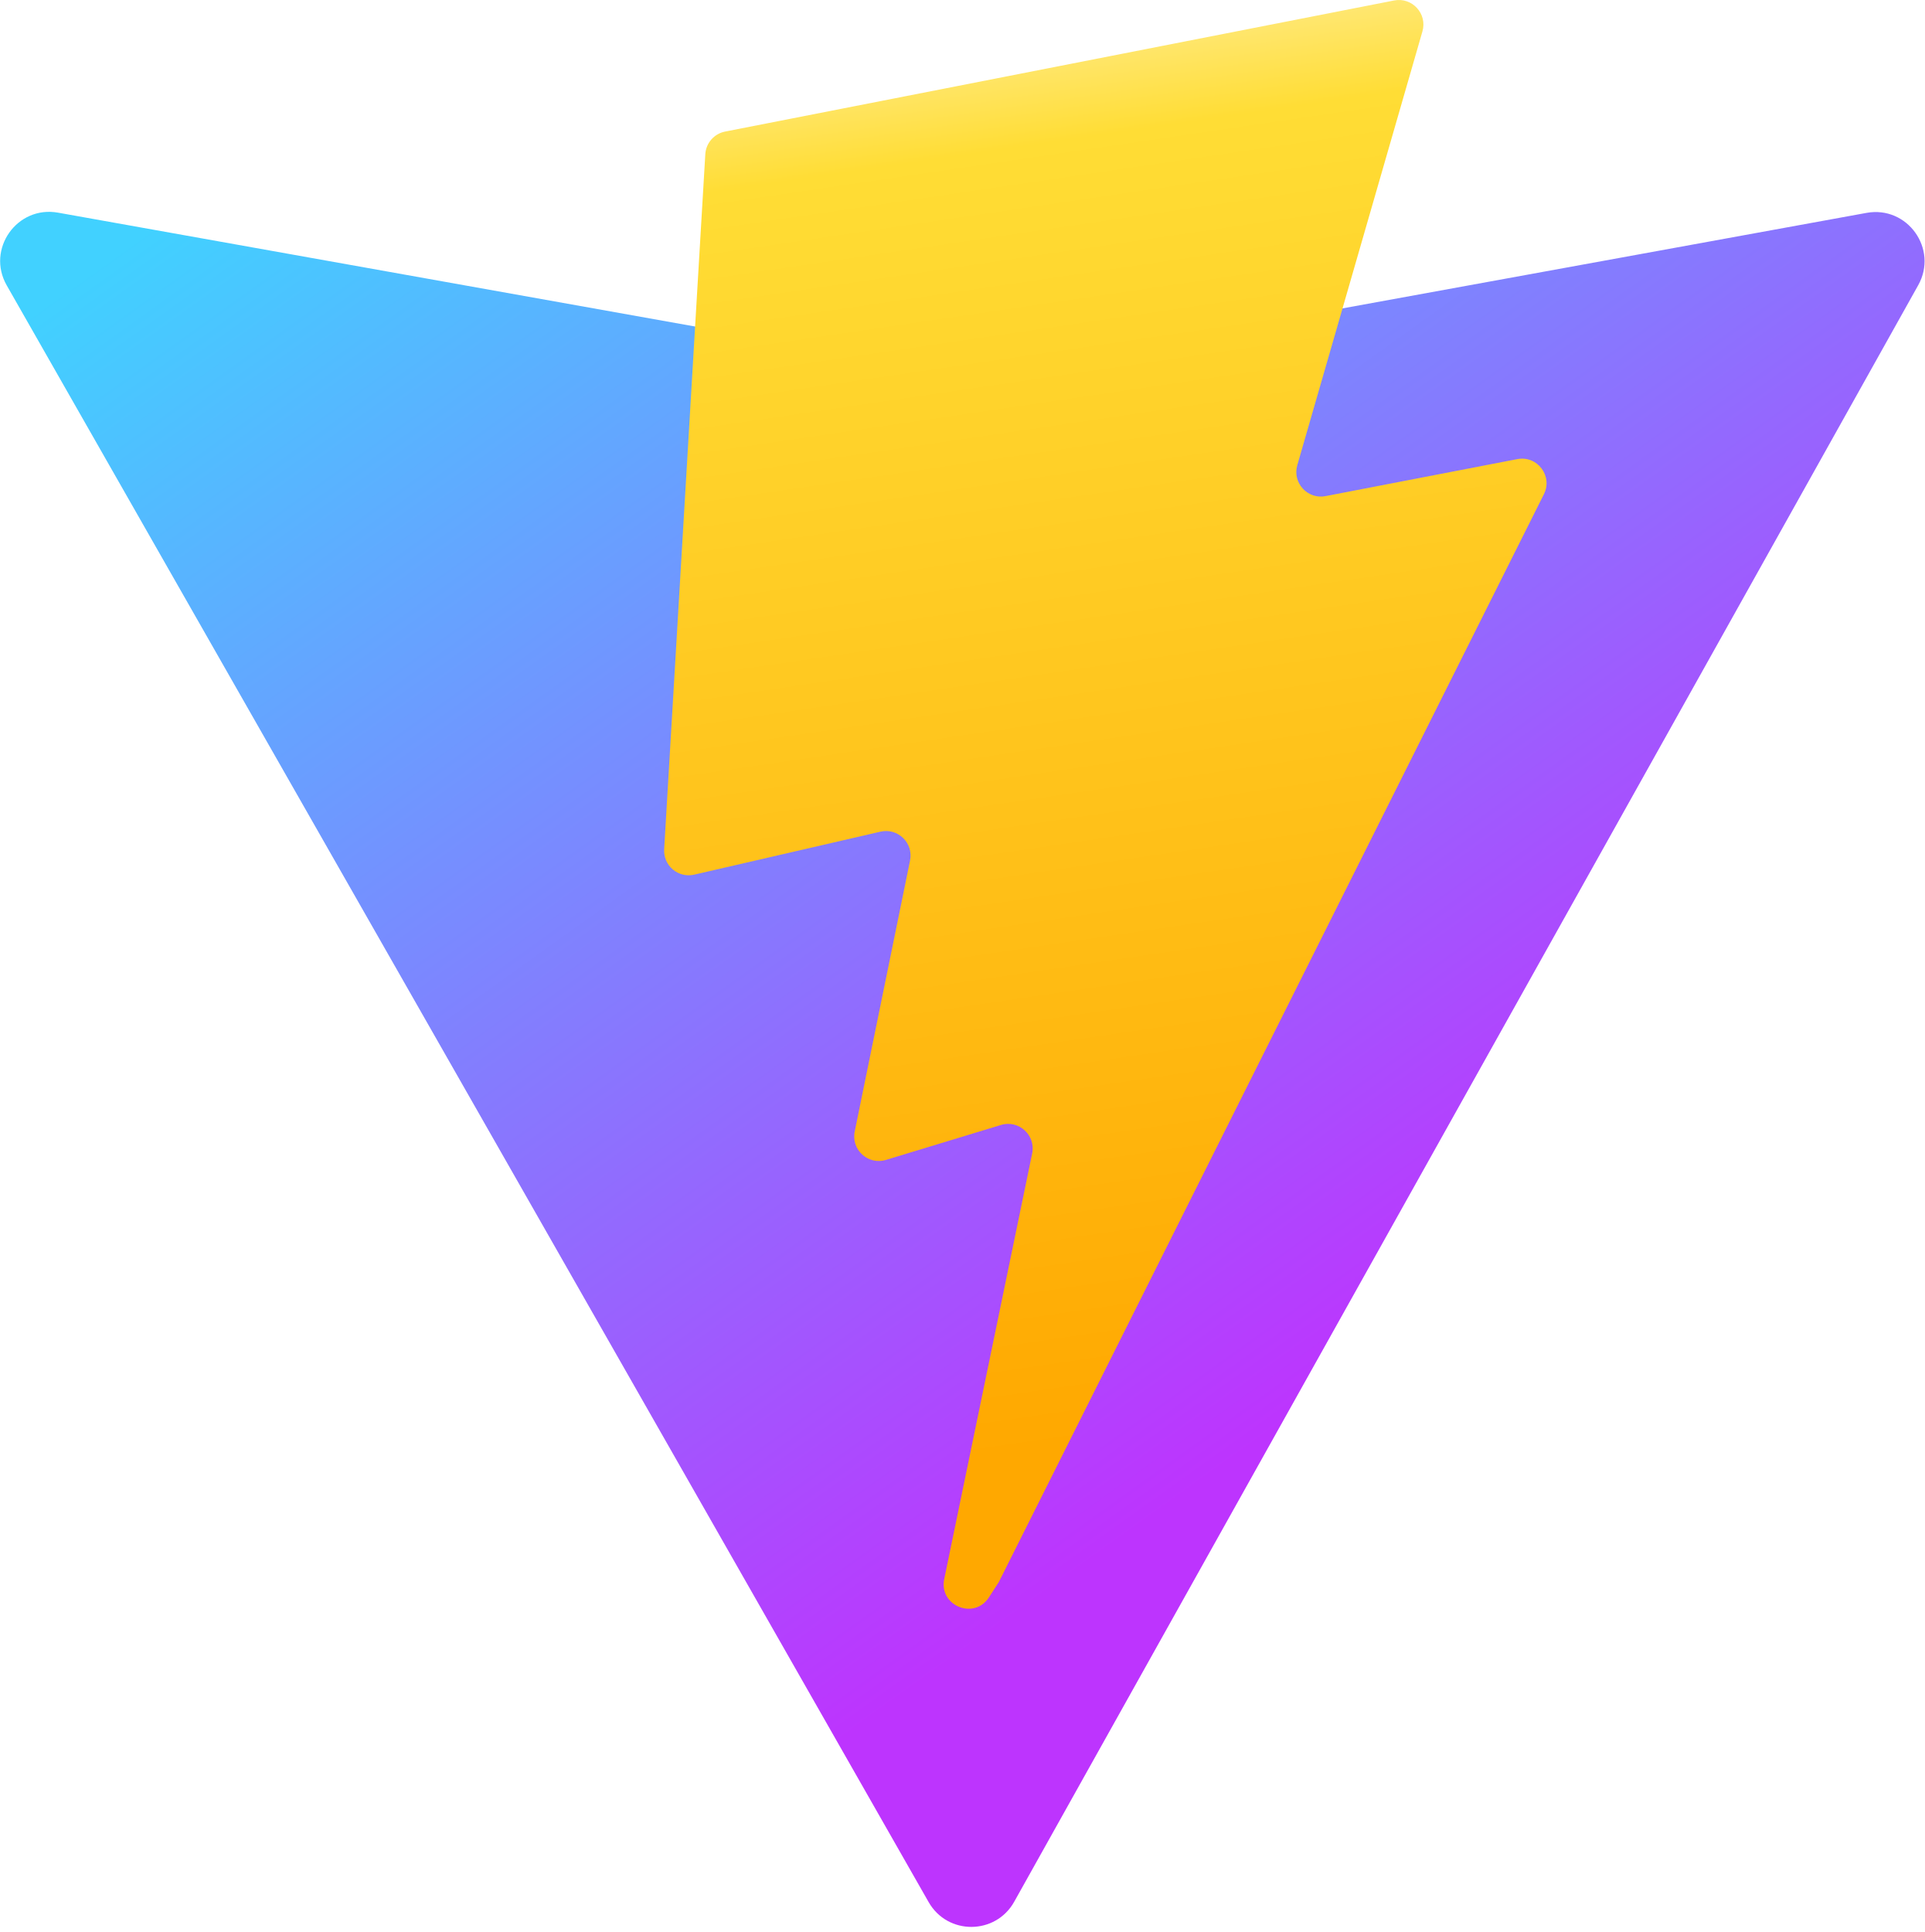
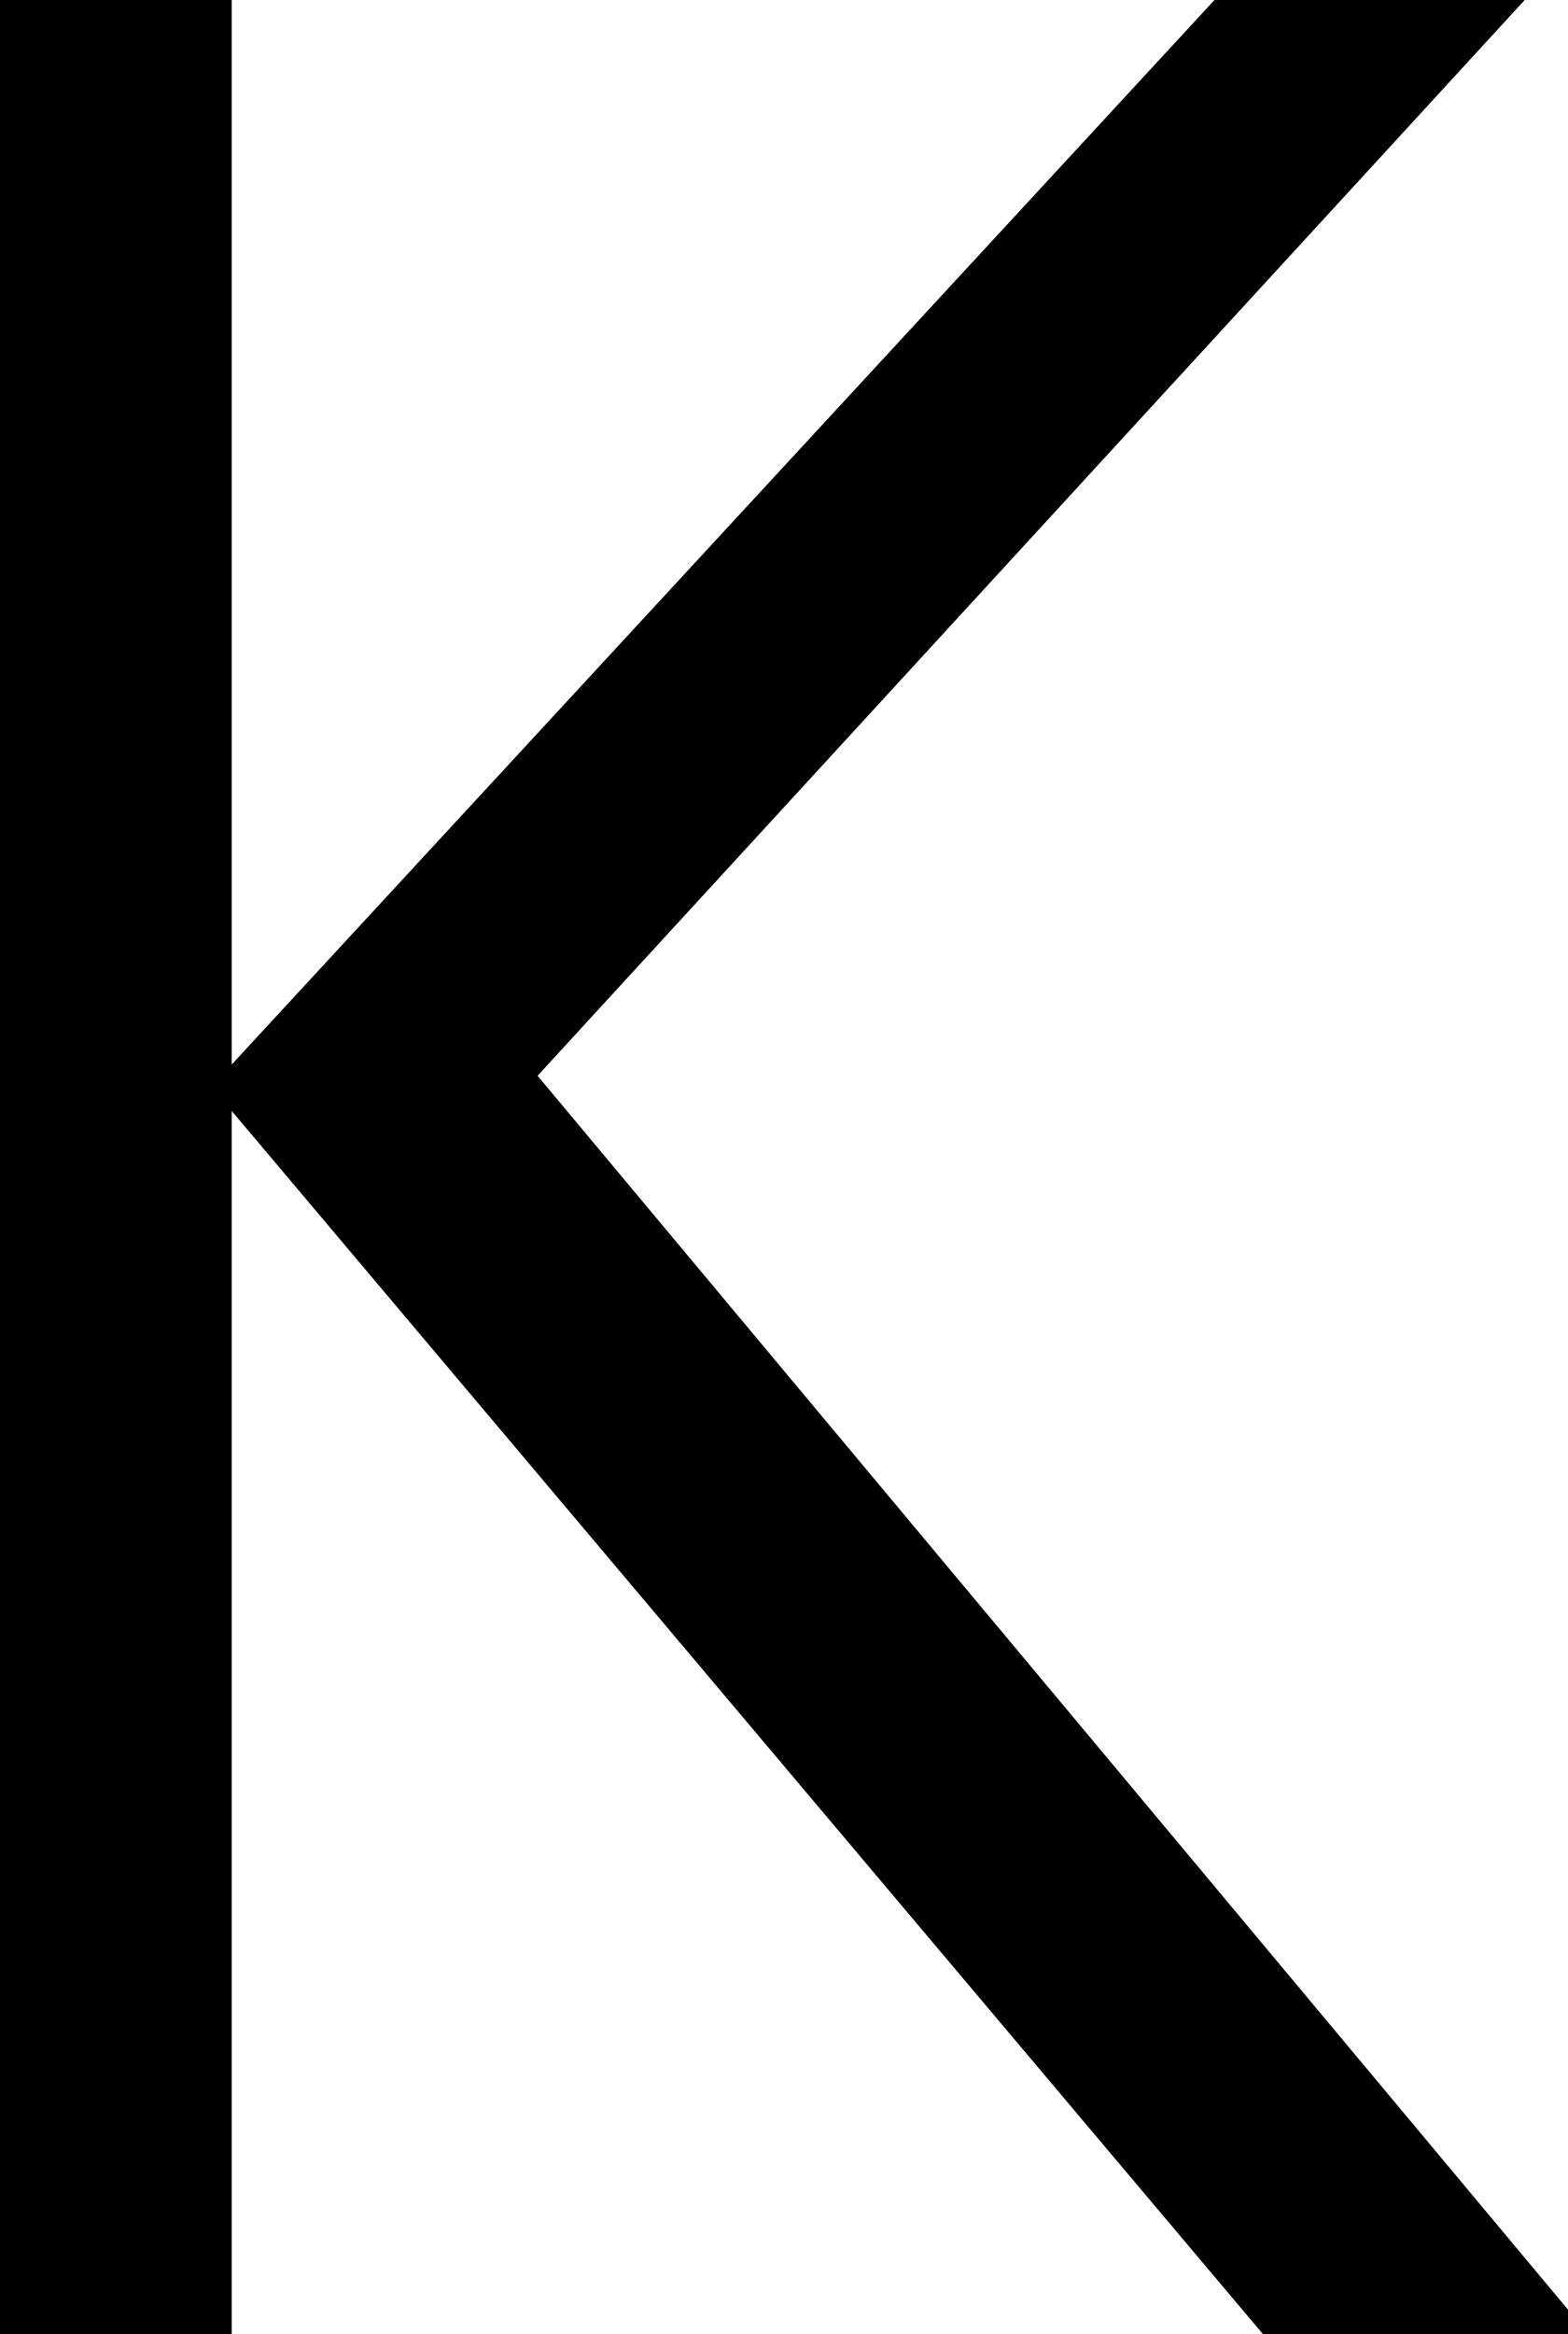
- <svg xmlns="http://www.w3.org/2000/svg" aria-hidden="true" role="img" class="iconify iconify--logos" width="31.88" height="32" preserveAspectRatio="xMidYMid meet" viewBox="0 0 256 257">
-   <defs>
-     <linearGradient id="IconifyId1813088fe1fbc01fb466" x1="-.828%" x2="57.636%" y1="7.652%" y2="78.411%">
-       <stop offset="0%" stop-color="#41D1FF" />
-       <stop offset="100%" stop-color="#BD34FE" />
-     </linearGradient>
-     <linearGradient id="IconifyId1813088fe1fbc01fb467" x1="43.376%" x2="50.316%" y1="2.242%" y2="89.03%">
-       <stop offset="0%" stop-color="#FFEA83" />
-       <stop offset="8.333%" stop-color="#FFDD35" />
-       <stop offset="100%" stop-color="#FFA800" />
-     </linearGradient>
-   </defs>
-   <path fill="url(#IconifyId1813088fe1fbc01fb466)" d="M255.153 37.938L134.897 252.976c-2.483 4.44-8.862 4.466-11.382.048L.875 37.958c-2.746-4.814 1.371-10.646 6.827-9.67l120.385 21.517a6.537 6.537 0 0 0 2.322-.004l117.867-21.483c5.438-.991 9.574 4.796 6.877 9.62Z" />
-   <path fill="url(#IconifyId1813088fe1fbc01fb467)" d="M185.432.063L96.44 17.501a3.268 3.268 0 0 0-2.634 3.014l-5.474 92.456a3.268 3.268 0 0 0 3.997 3.378l24.777-5.718c2.318-.535 4.413 1.507 3.936 3.838l-7.361 36.047c-.495 2.426 1.782 4.5 4.151 3.78l15.304-4.649c2.372-.72 4.652 1.36 4.15 3.788l-11.698 56.621c-.732 3.542 3.979 5.473 5.943 2.437l1.313-2.028l72.516-144.72c1.215-2.423-.88-5.186-3.54-4.672l-25.505 4.922c-2.396.462-4.435-1.77-3.759-4.114l16.646-57.705c.677-2.35-1.37-4.583-3.769-4.113Z" />
+ <svg xmlns="http://www.w3.org/2000/svg" width="46.15" height="68.7" viewBox="0 0 46.15 68.7">
+   <g id="svgGroup" stroke-linecap="round" fill-rule="evenodd" font-size="9pt" stroke="#000" stroke-width="0.25mm" fill="#000" style="stroke:#000;stroke-width:0.25mm;fill:#000">
+     <path d="M 37.8 68.7 L 6.85 32 L 36.4 0 L 44.25 0 L 15.2 31.65 L 46.15 68.7 L 37.8 68.7 Z M 6.35 0 L 6.35 68.7 L 0 68.7 L 0 0 L 6.35 0 Z" vector-effect="non-scaling-stroke" />
+   </g>
</svg>
